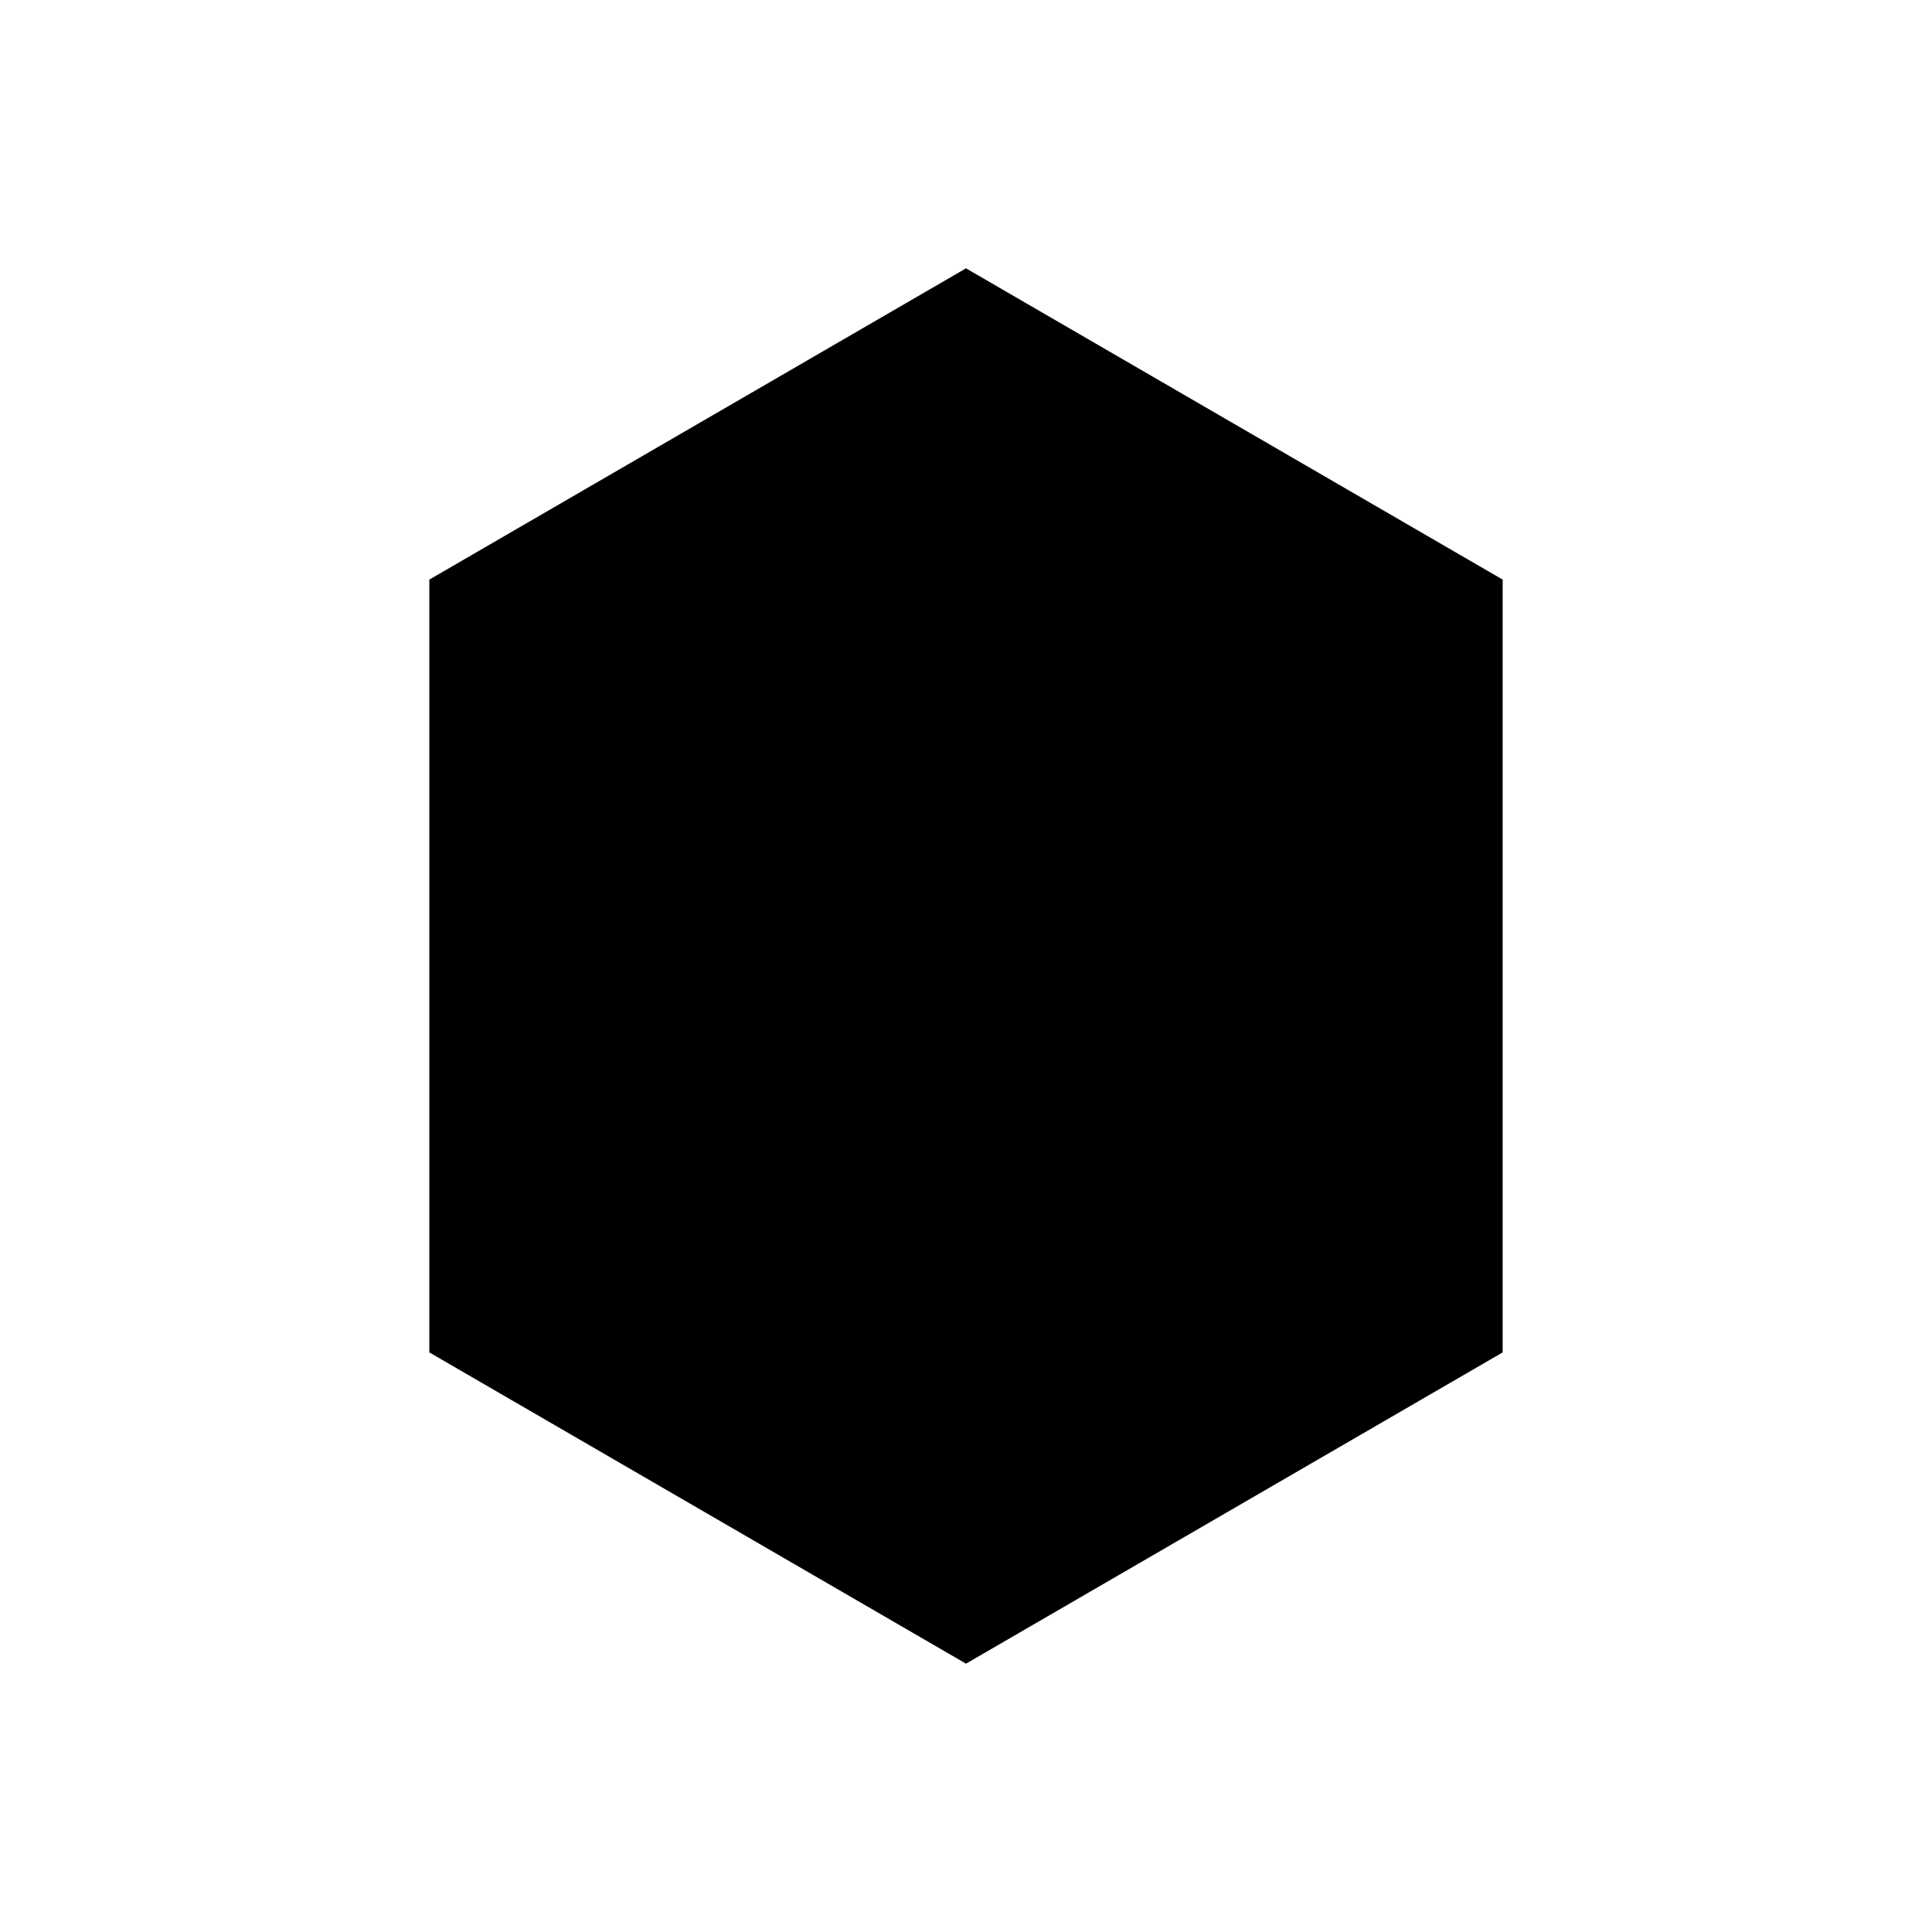
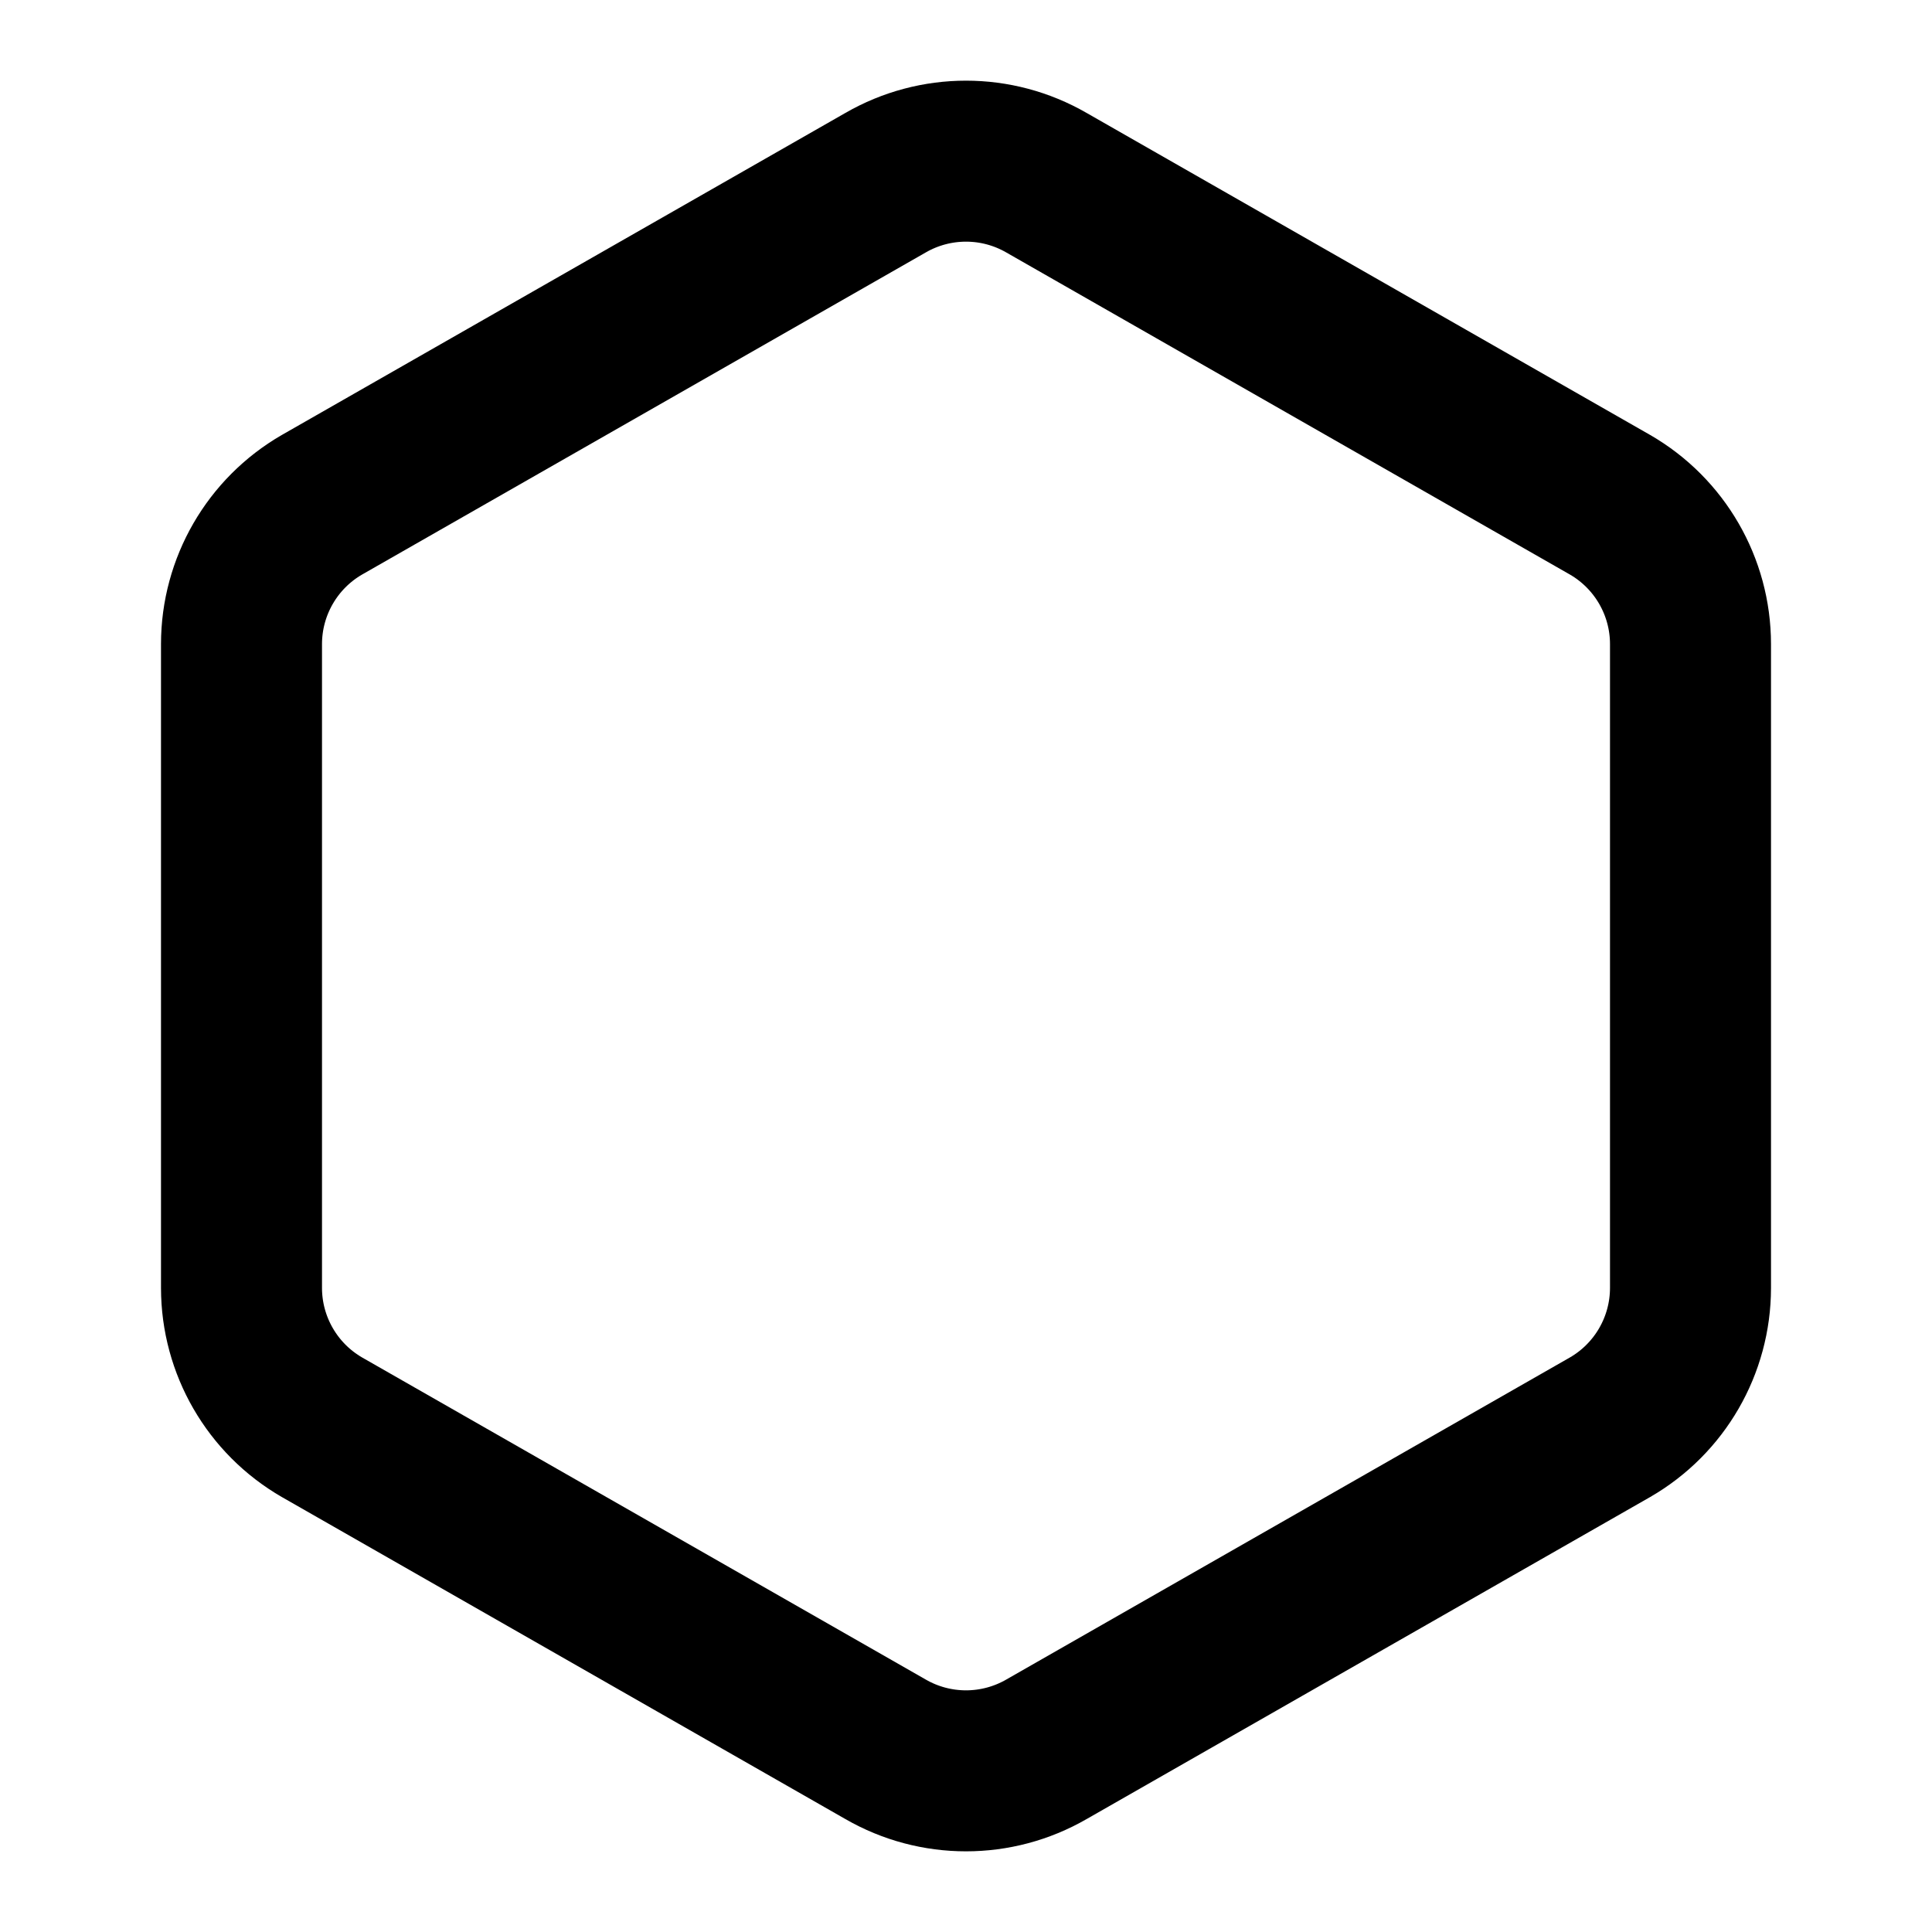
- <svg xmlns="http://www.w3.org/2000/svg" viewBox="0 0 18 18" width="18" height="18" class="nav-icon">
-   <path class="nav-icon-stroke" d="M9 2.5 L14 5.4 L14 12.6 L9 15.5 L4 12.6 L4 5.4 Z" />
-   <line class="nav-icon-stroke" x1="4" y1="5.4" x2="9" y2="8.4" />
-   <line class="nav-icon-stroke" x1="14" y1="5.4" x2="9" y2="8.4" />
-   <line class="nav-icon-stroke" x1="9" y1="8.4" x2="9" y2="15.5" />
+ <svg xmlns="http://www.w3.org/2000/svg" width="24" height="24" viewBox="0 0 24 24" fill="none" stroke="currentColor" stroke-width="2" stroke-linecap="round" stroke-linejoin="round">
+   <path d="M21 16V8a2 2 0 0 0-1-1.73l-7-4a2 2 0 0 0-2 0l-7 4A2 2 0 0 0 3 8v8a2 2 0 0 0 1 1.73l7 4a2 2 0 0 0 2 0l7-4A2 2 0 0 0 21 16z" />
</svg>
